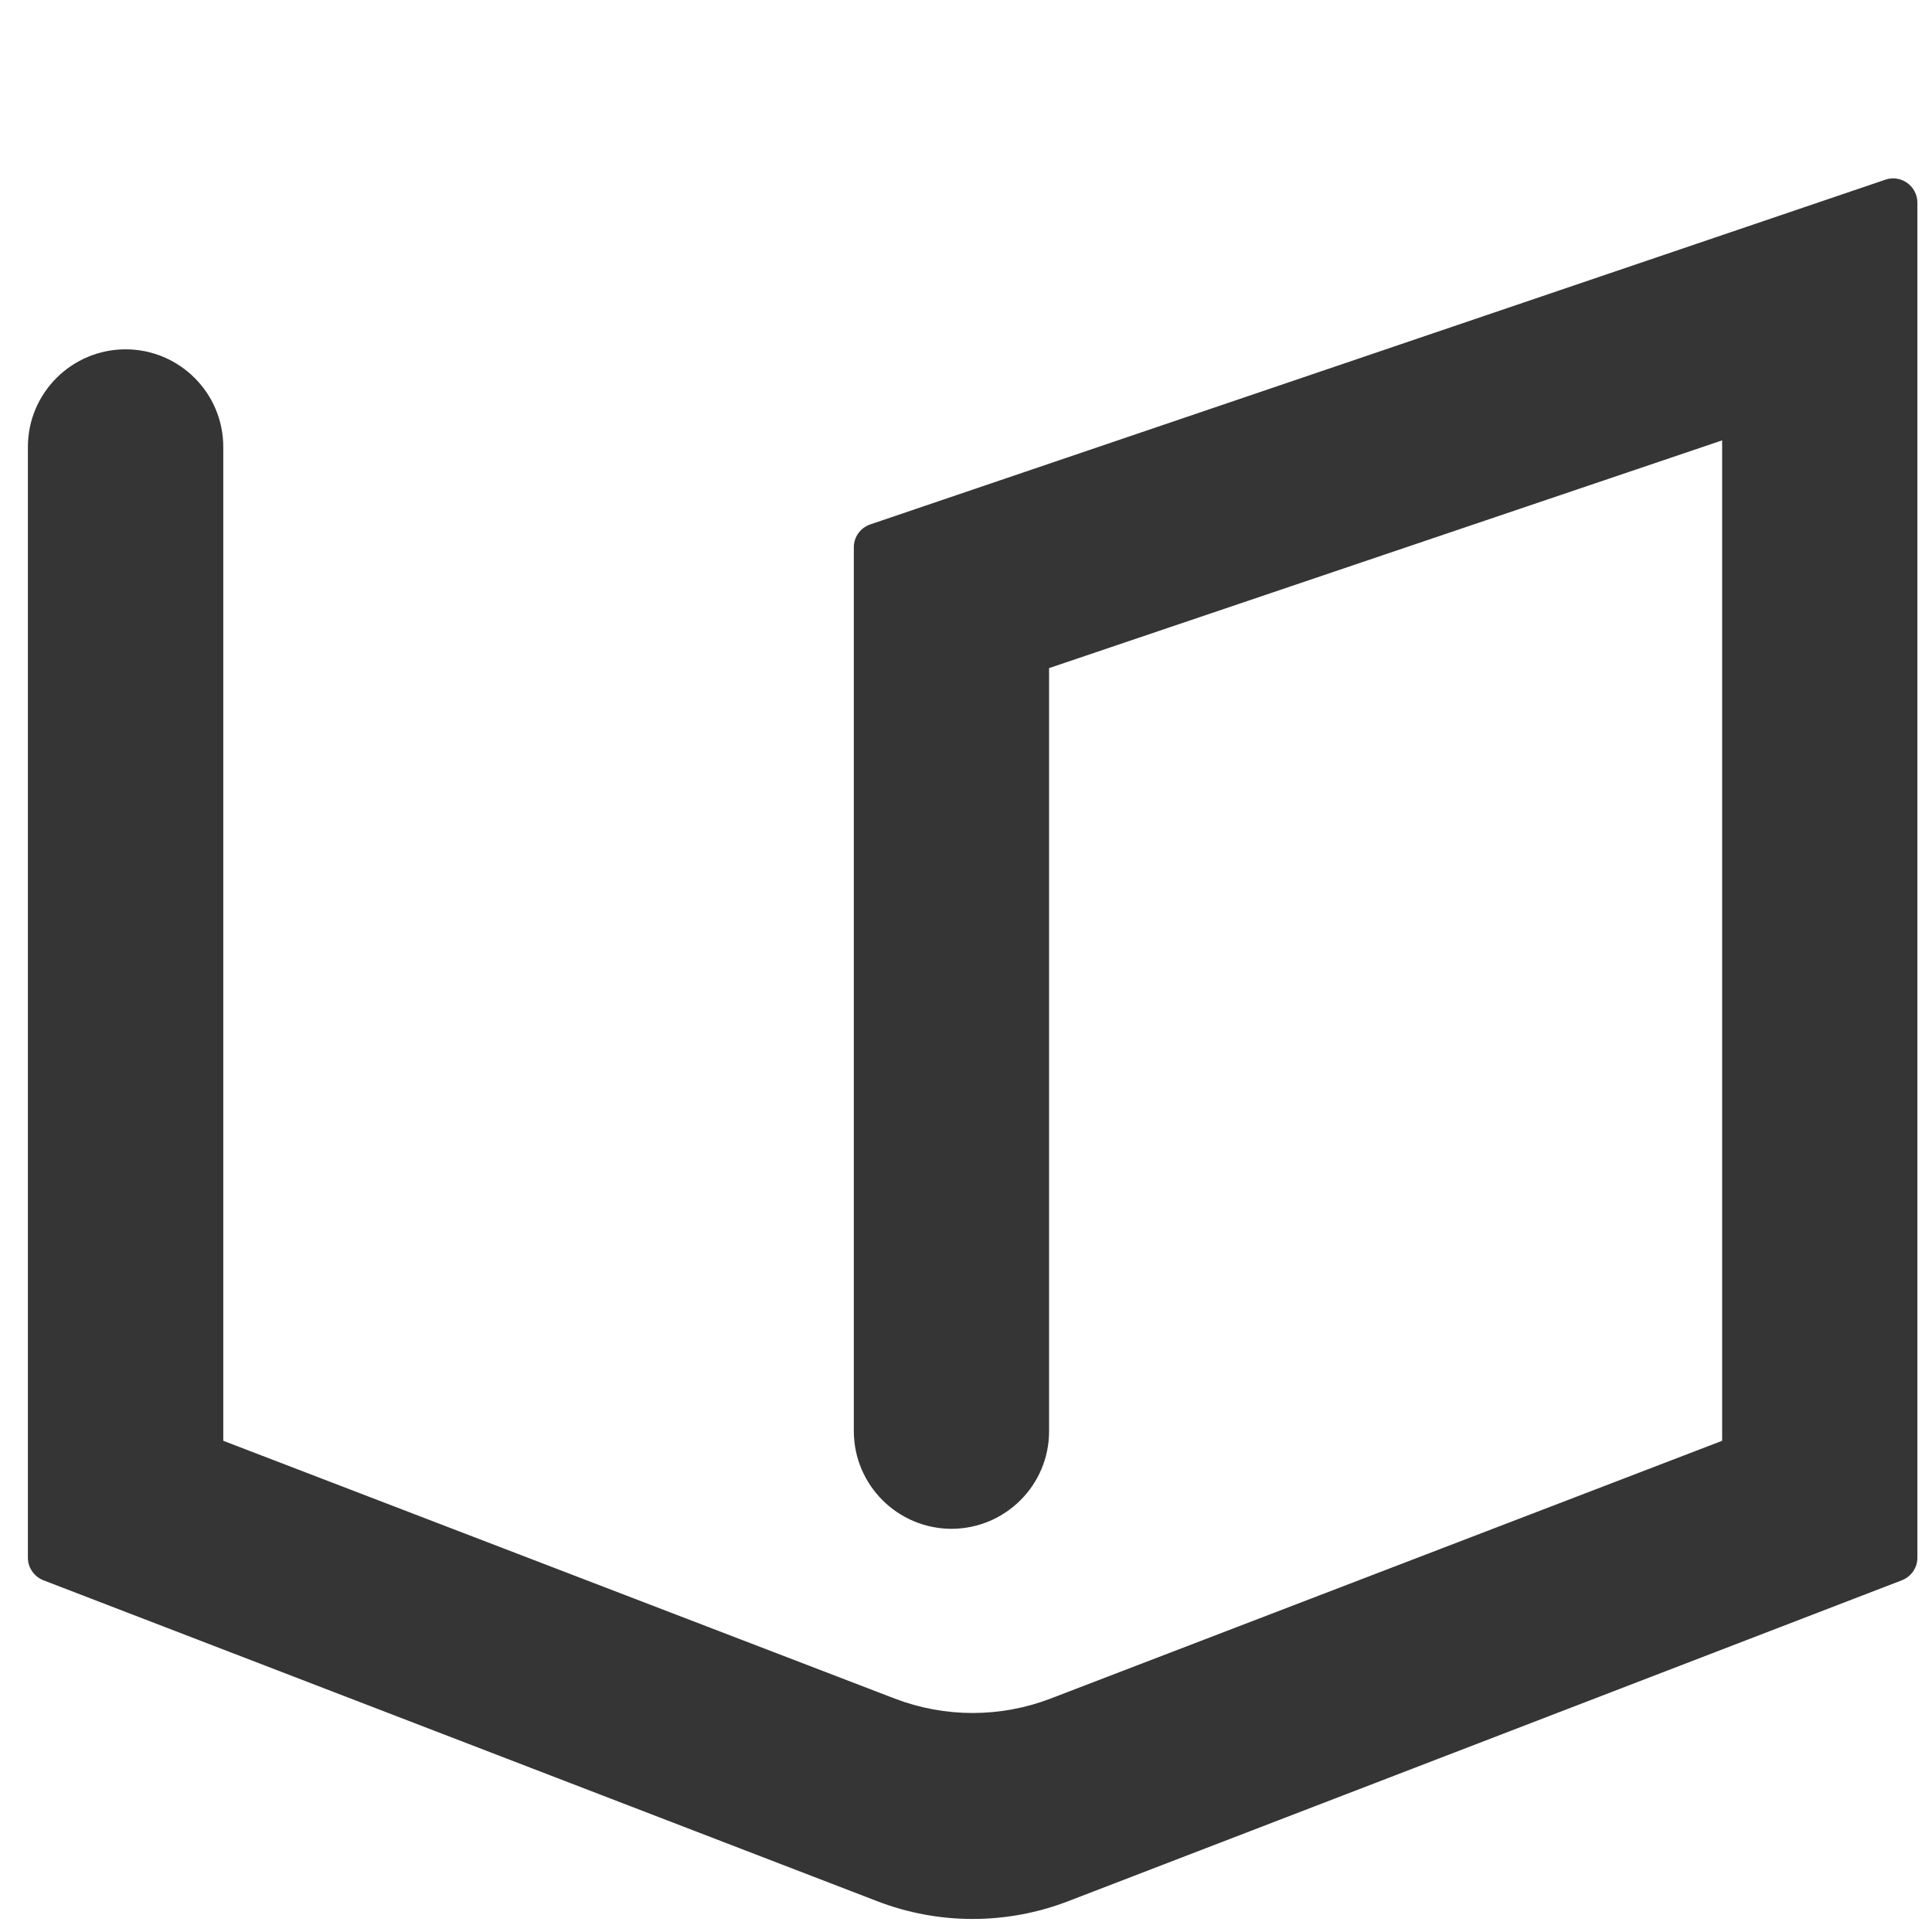
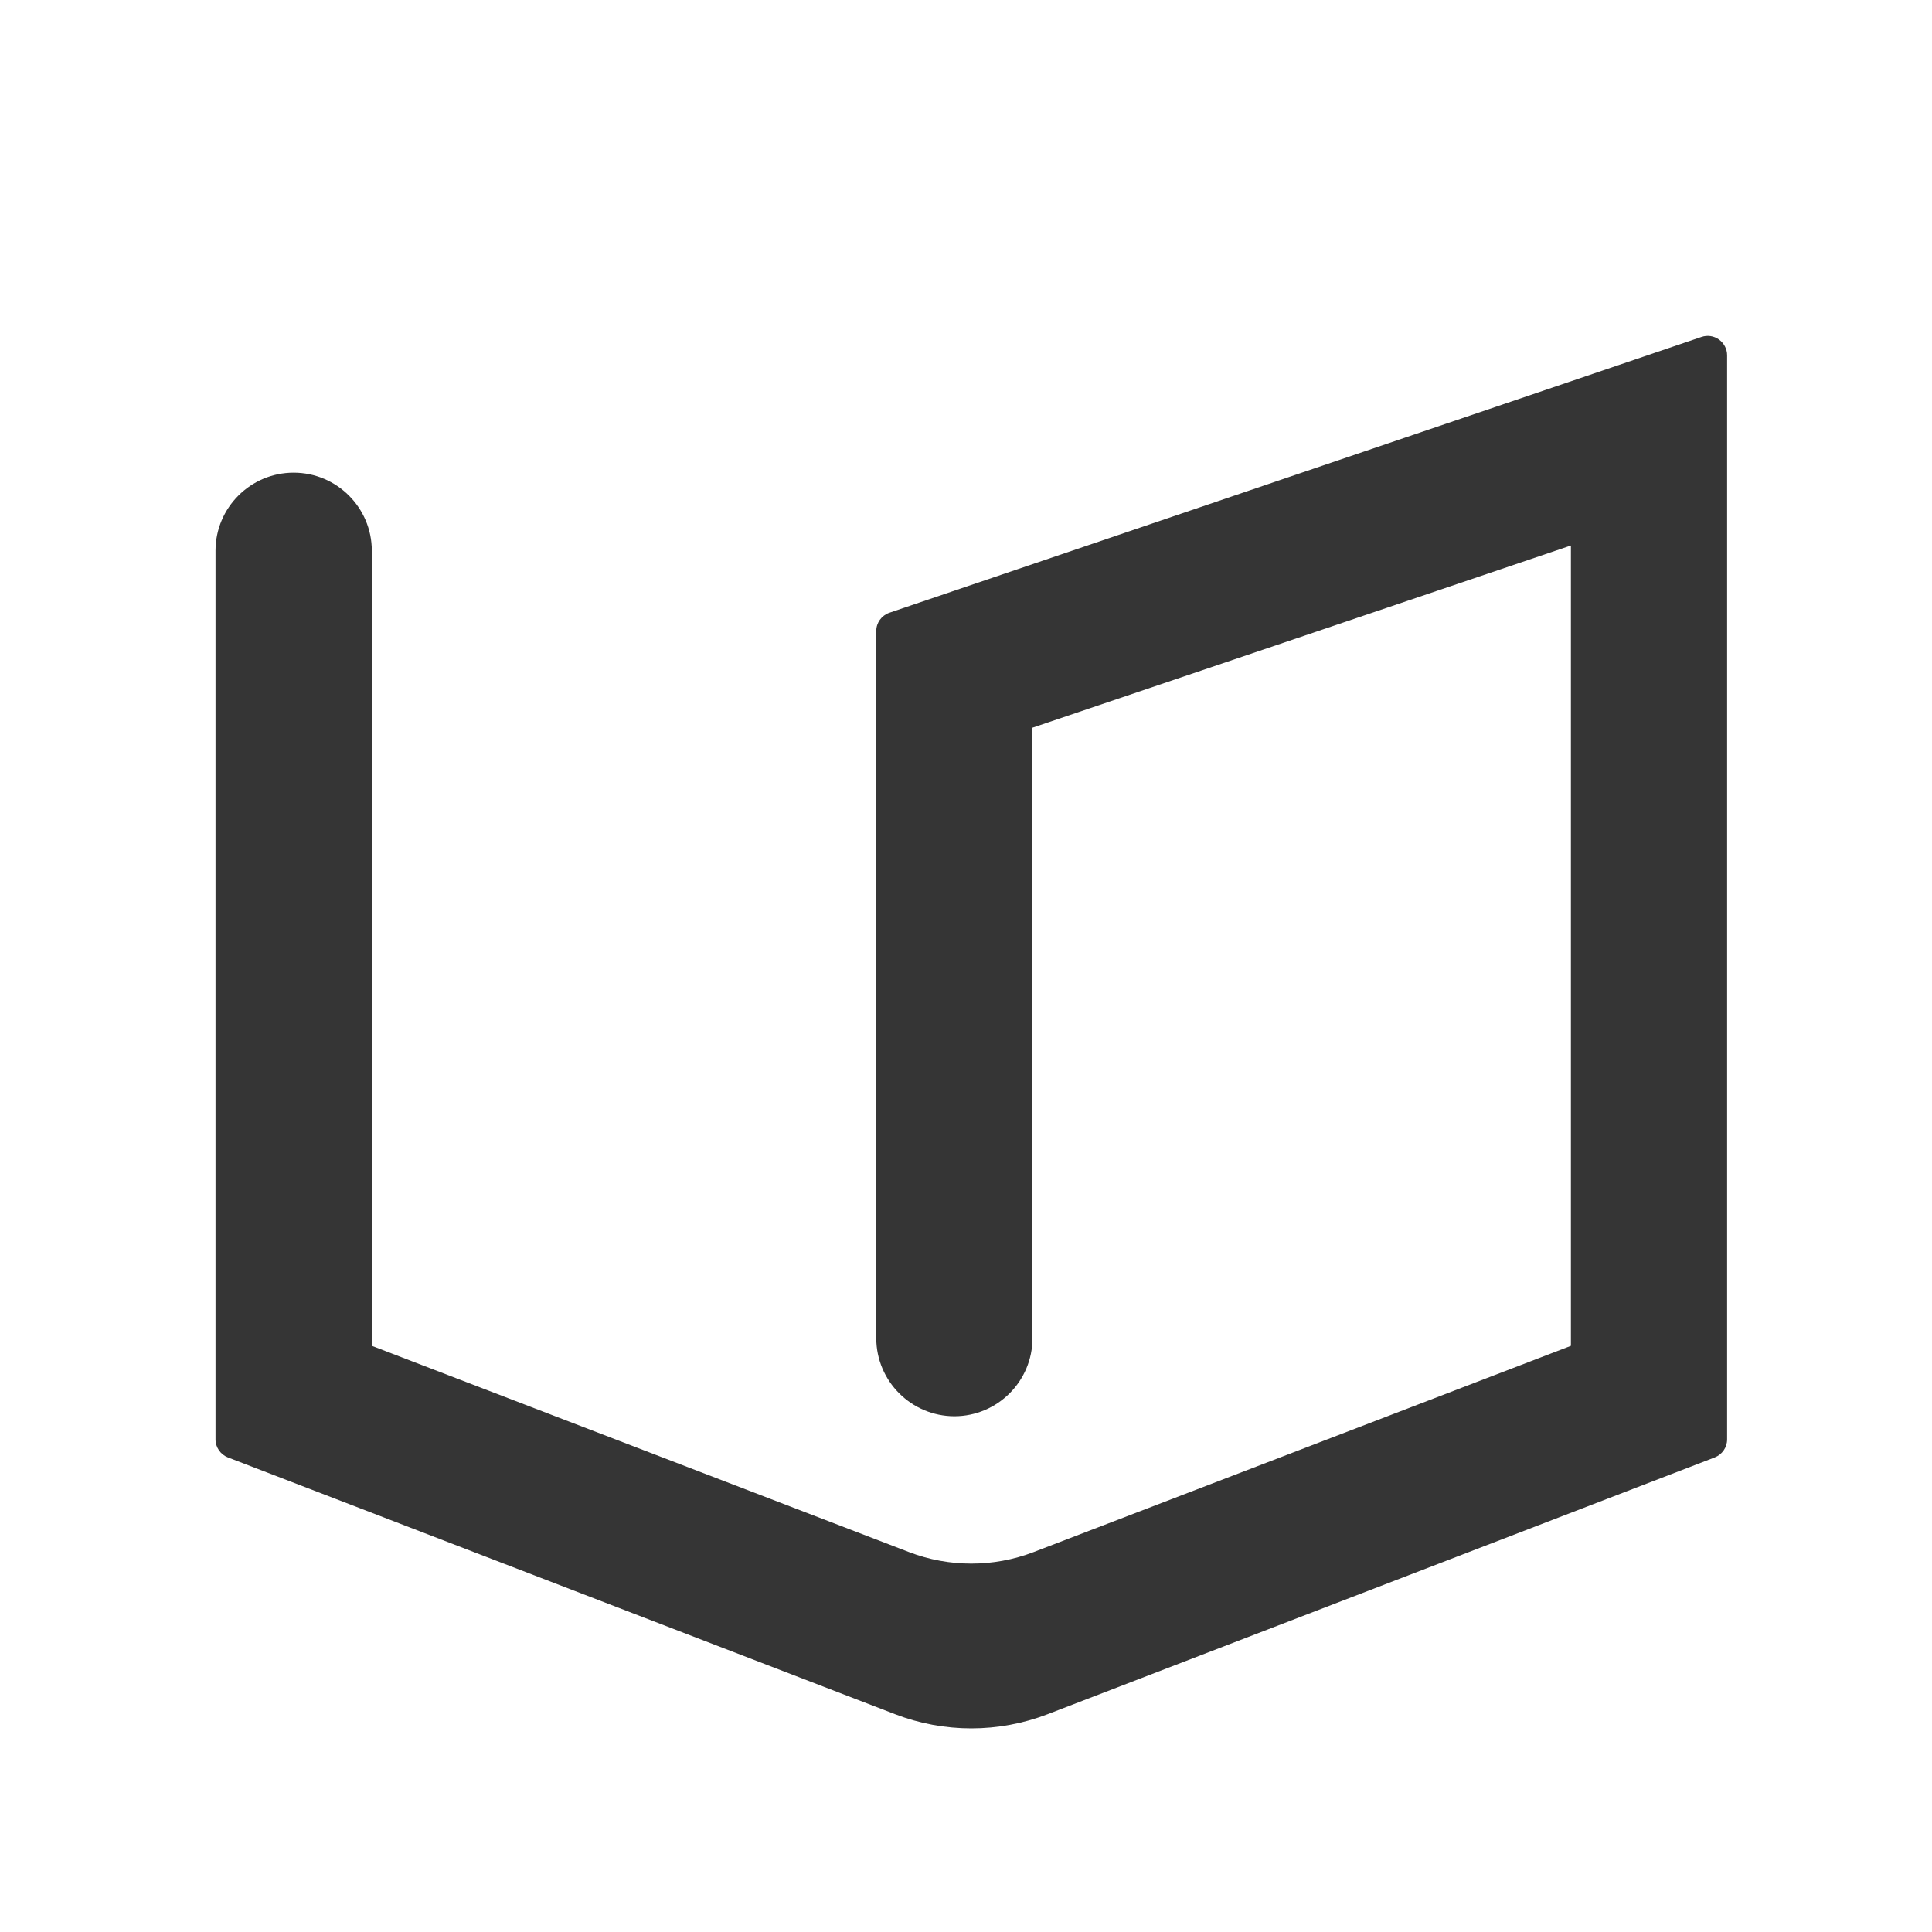
- <svg xmlns="http://www.w3.org/2000/svg" width="16" height="16" viewBox="0 0 16 16" fill="none">
+ <svg xmlns="http://www.w3.org/2000/svg" width="16" height="16" viewBox="-2 -2 20 20" fill="none">
  <path d="M15.614 1.488C15.675 1.467 15.742 1.477 15.795 1.515C15.847 1.553 15.879 1.613 15.879 1.677V12.901C15.879 12.983 15.828 13.057 15.751 13.087L8.846 15.745C8.337 15.941 7.773 15.941 7.265 15.745L0.359 13.087C0.283 13.057 0.231 12.983 0.231 12.901V3.701C0.231 3.255 0.594 2.893 1.04 2.893C1.486 2.893 1.849 3.255 1.849 3.701V11.932L7.41 14.067C7.825 14.226 8.285 14.226 8.7 14.067L14.262 11.932V3.647L8.688 5.533V11.853C8.688 12.299 8.326 12.66 7.88 12.661C7.434 12.66 7.072 12.299 7.071 11.853V4.532C7.071 4.446 7.126 4.371 7.207 4.343L15.614 1.488Z" fill="#353535" />
</svg>
